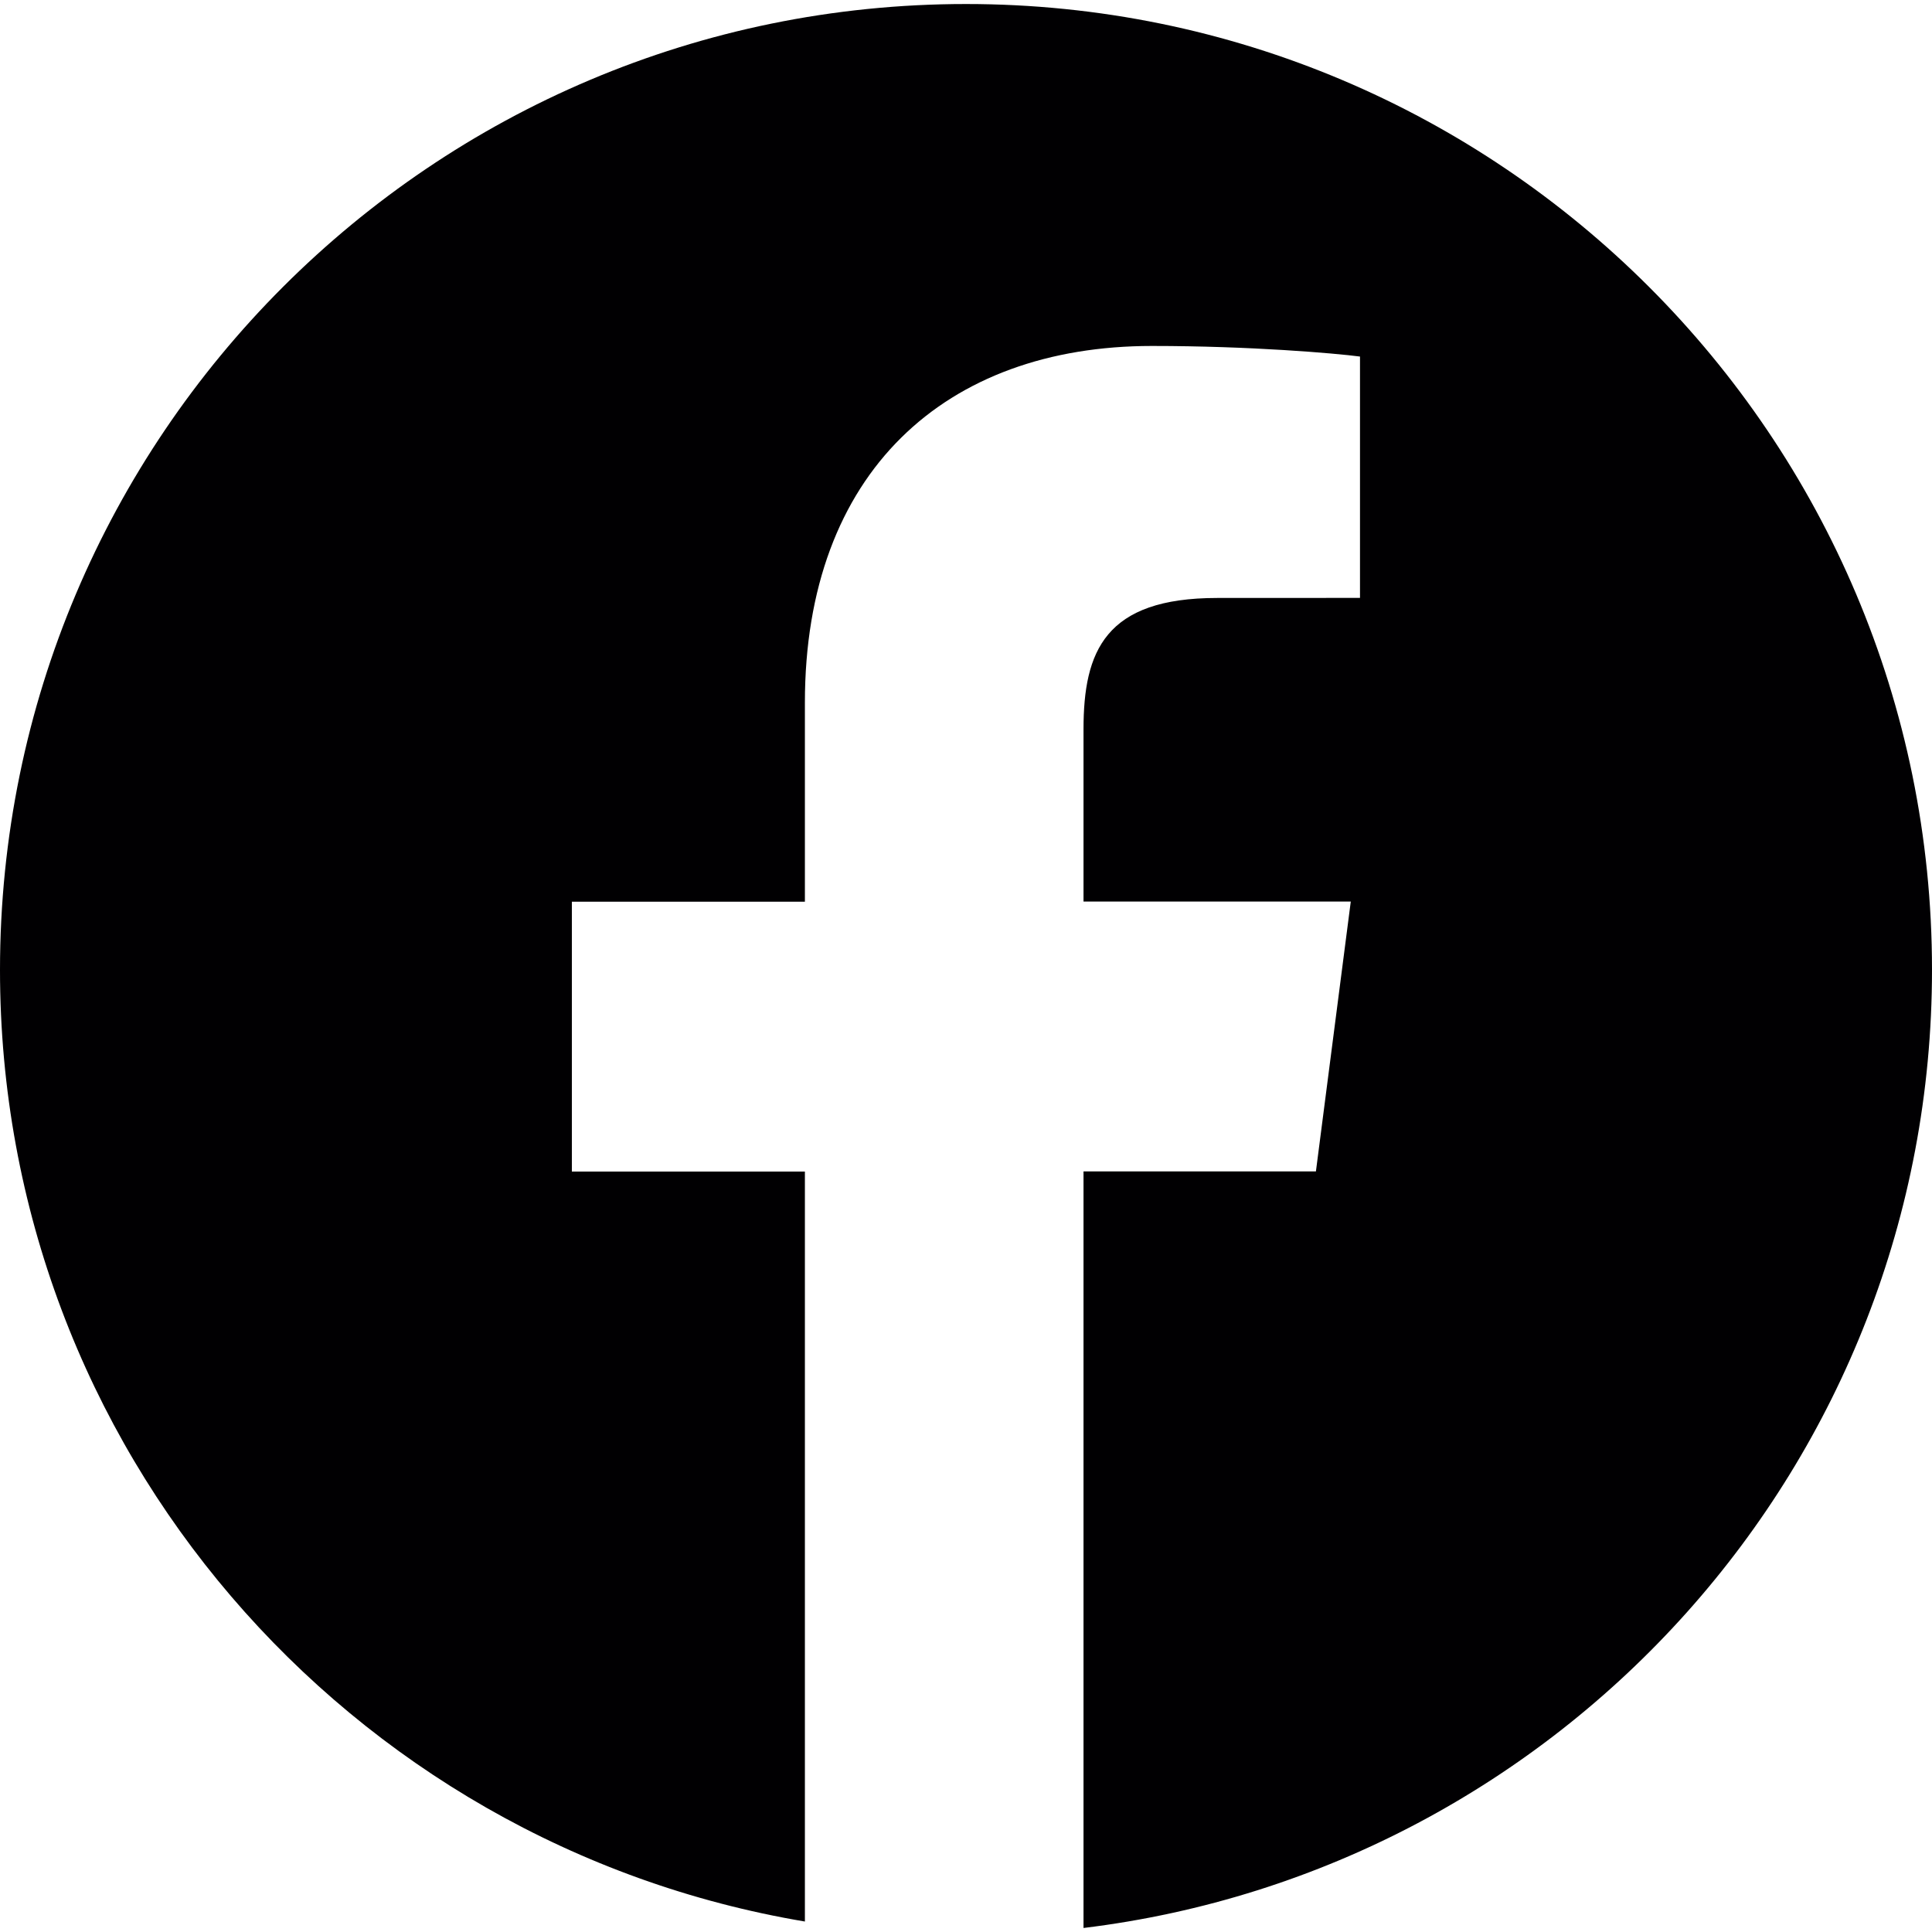
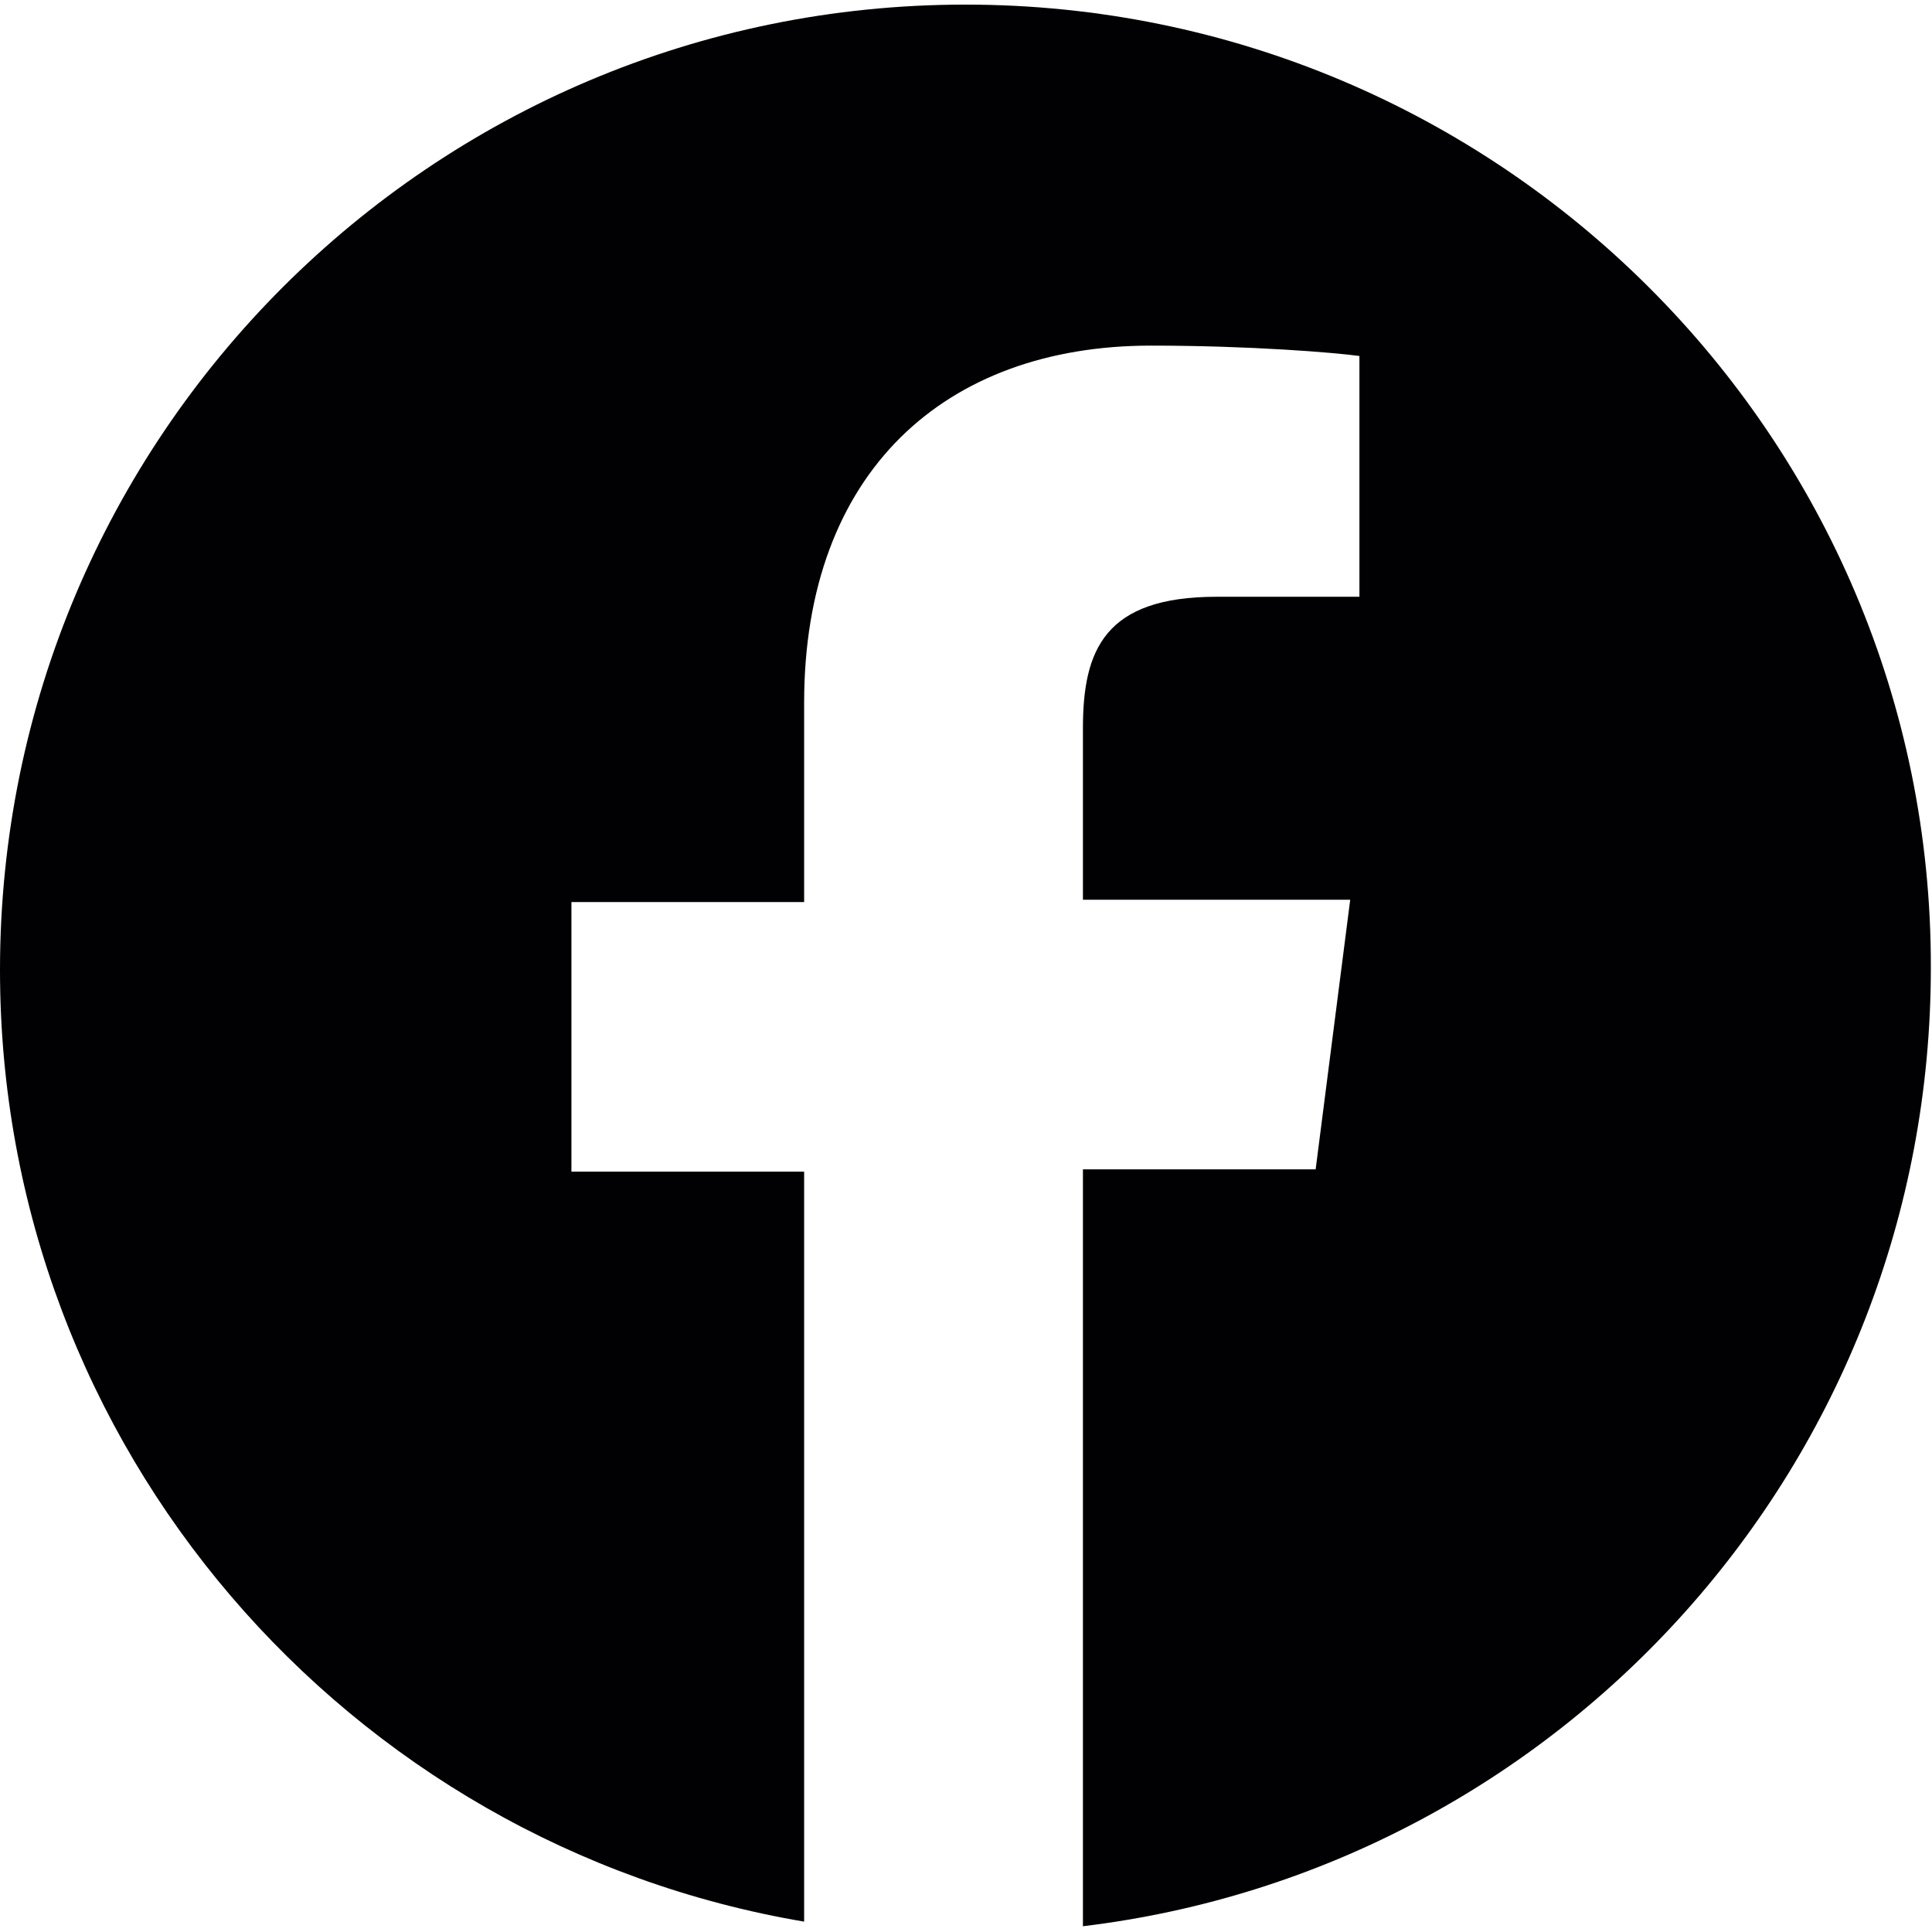
- <svg xmlns="http://www.w3.org/2000/svg" version="1.1" id="Capa_1" x="0px" y="0px" viewBox="0 0 167.657 167.657" style="enable-background:new 0 0 167.657 167.657;" xml:space="preserve">
-   <g>
-     <path style="fill:#010002;" d="M83.829,0.349C37.532,0.349,0,37.881,0,84.178c0,41.523,30.222,75.911,69.848,82.57v-65.081H49.626   v-23.42h20.222V60.978c0-20.037,12.238-30.956,30.115-30.956c8.562,0,15.92,0.638,18.056,0.919v20.944l-12.399,0.006   c-9.72,0-11.594,4.618-11.594,11.397v14.947h23.193l-3.025,23.42H94.026v65.653c41.476-5.048,73.631-40.312,73.631-83.154   C167.657,37.881,130.125,0.349,83.829,0.349z" />
-   </g>
-   <g>
- </g>
-   <g>
- </g>
-   <g>
- </g>
-   <g>
- </g>
-   <g>
- </g>
-   <g>
- </g>
-   <g>
- </g>
-   <g>
- </g>
-   <g>
- </g>
-   <g>
- </g>
-   <g>
- </g>
-   <g>
- </g>
-   <g>
- </g>
-   <g>
- </g>
-   <g>
- </g>
+ <svg xmlns="http://www.w3.org/2000/svg" viewBox="-213 337.2 167.7 167.7">
+   <defs />
+   <path fill="#010002" d="M-129.2 337.6c-46.3 0-83.8 37.5-83.8 83.8 0 41.5 30.2 75.9 69.8 82.6v-65.1h-20.2v-23.4h20.2v-17.3c0-20 12.2-31 30.1-31 8.6 0 15.9.6 18.1.9V389h-12.4c-9.7 0-11.6 4.6-11.6 11.4v14.9h23.2l-3 23.4H-119v65.7c41.5-5 73.6-40.3 73.6-83.2.1-46.1-37.5-83.6-83.8-83.6z" />
</svg>
